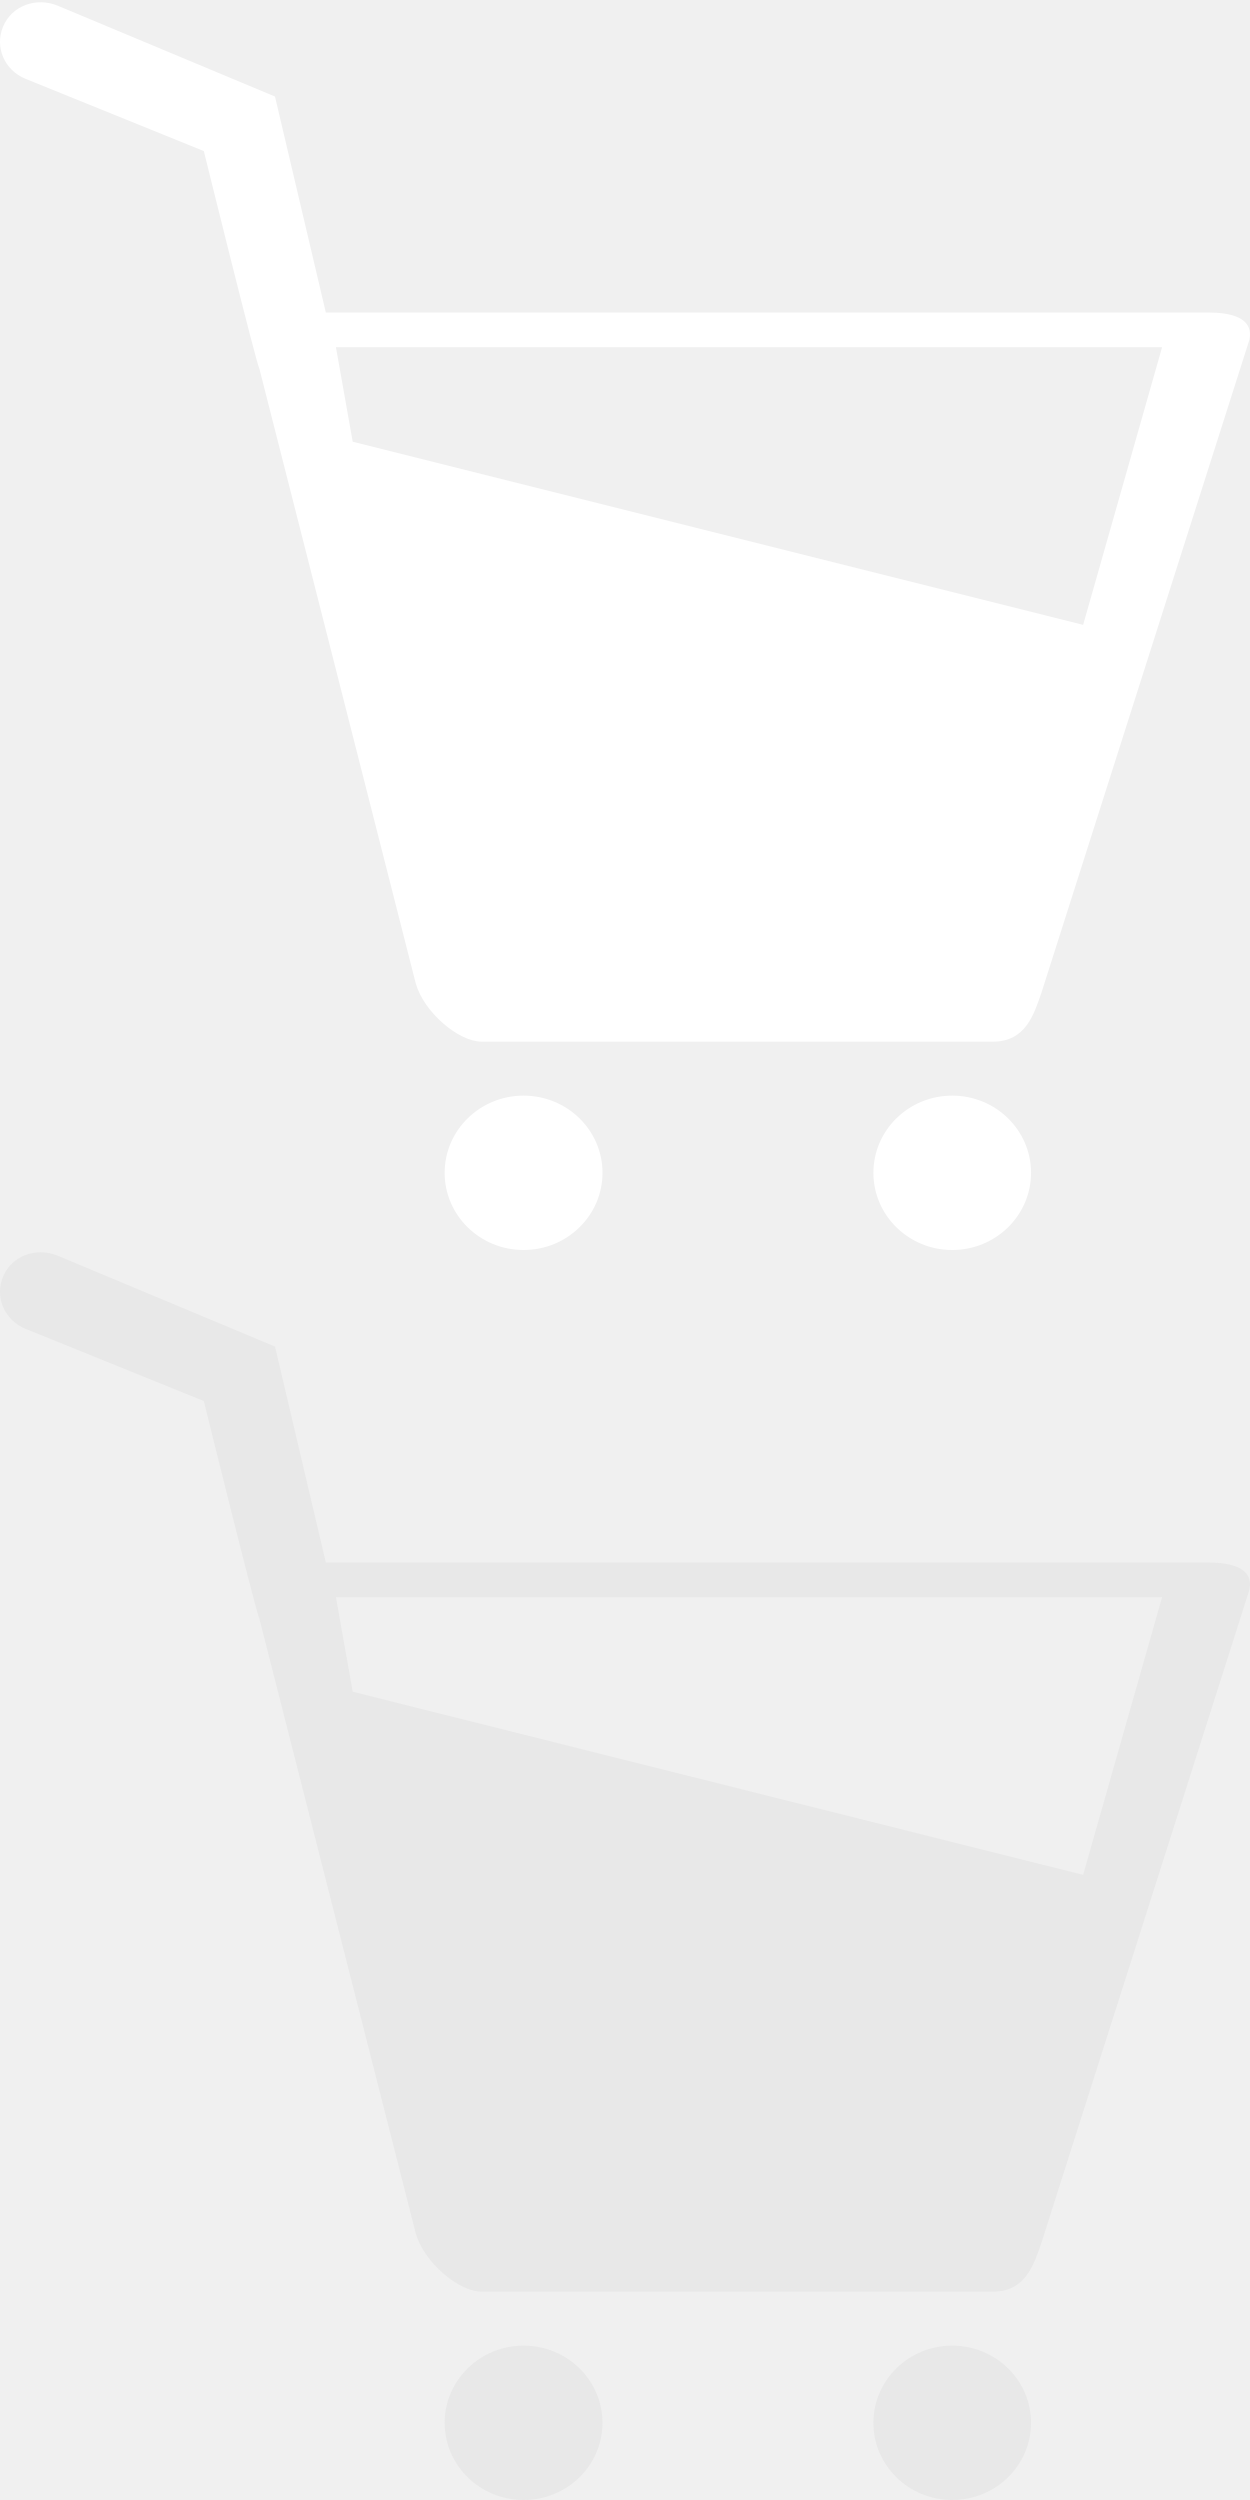
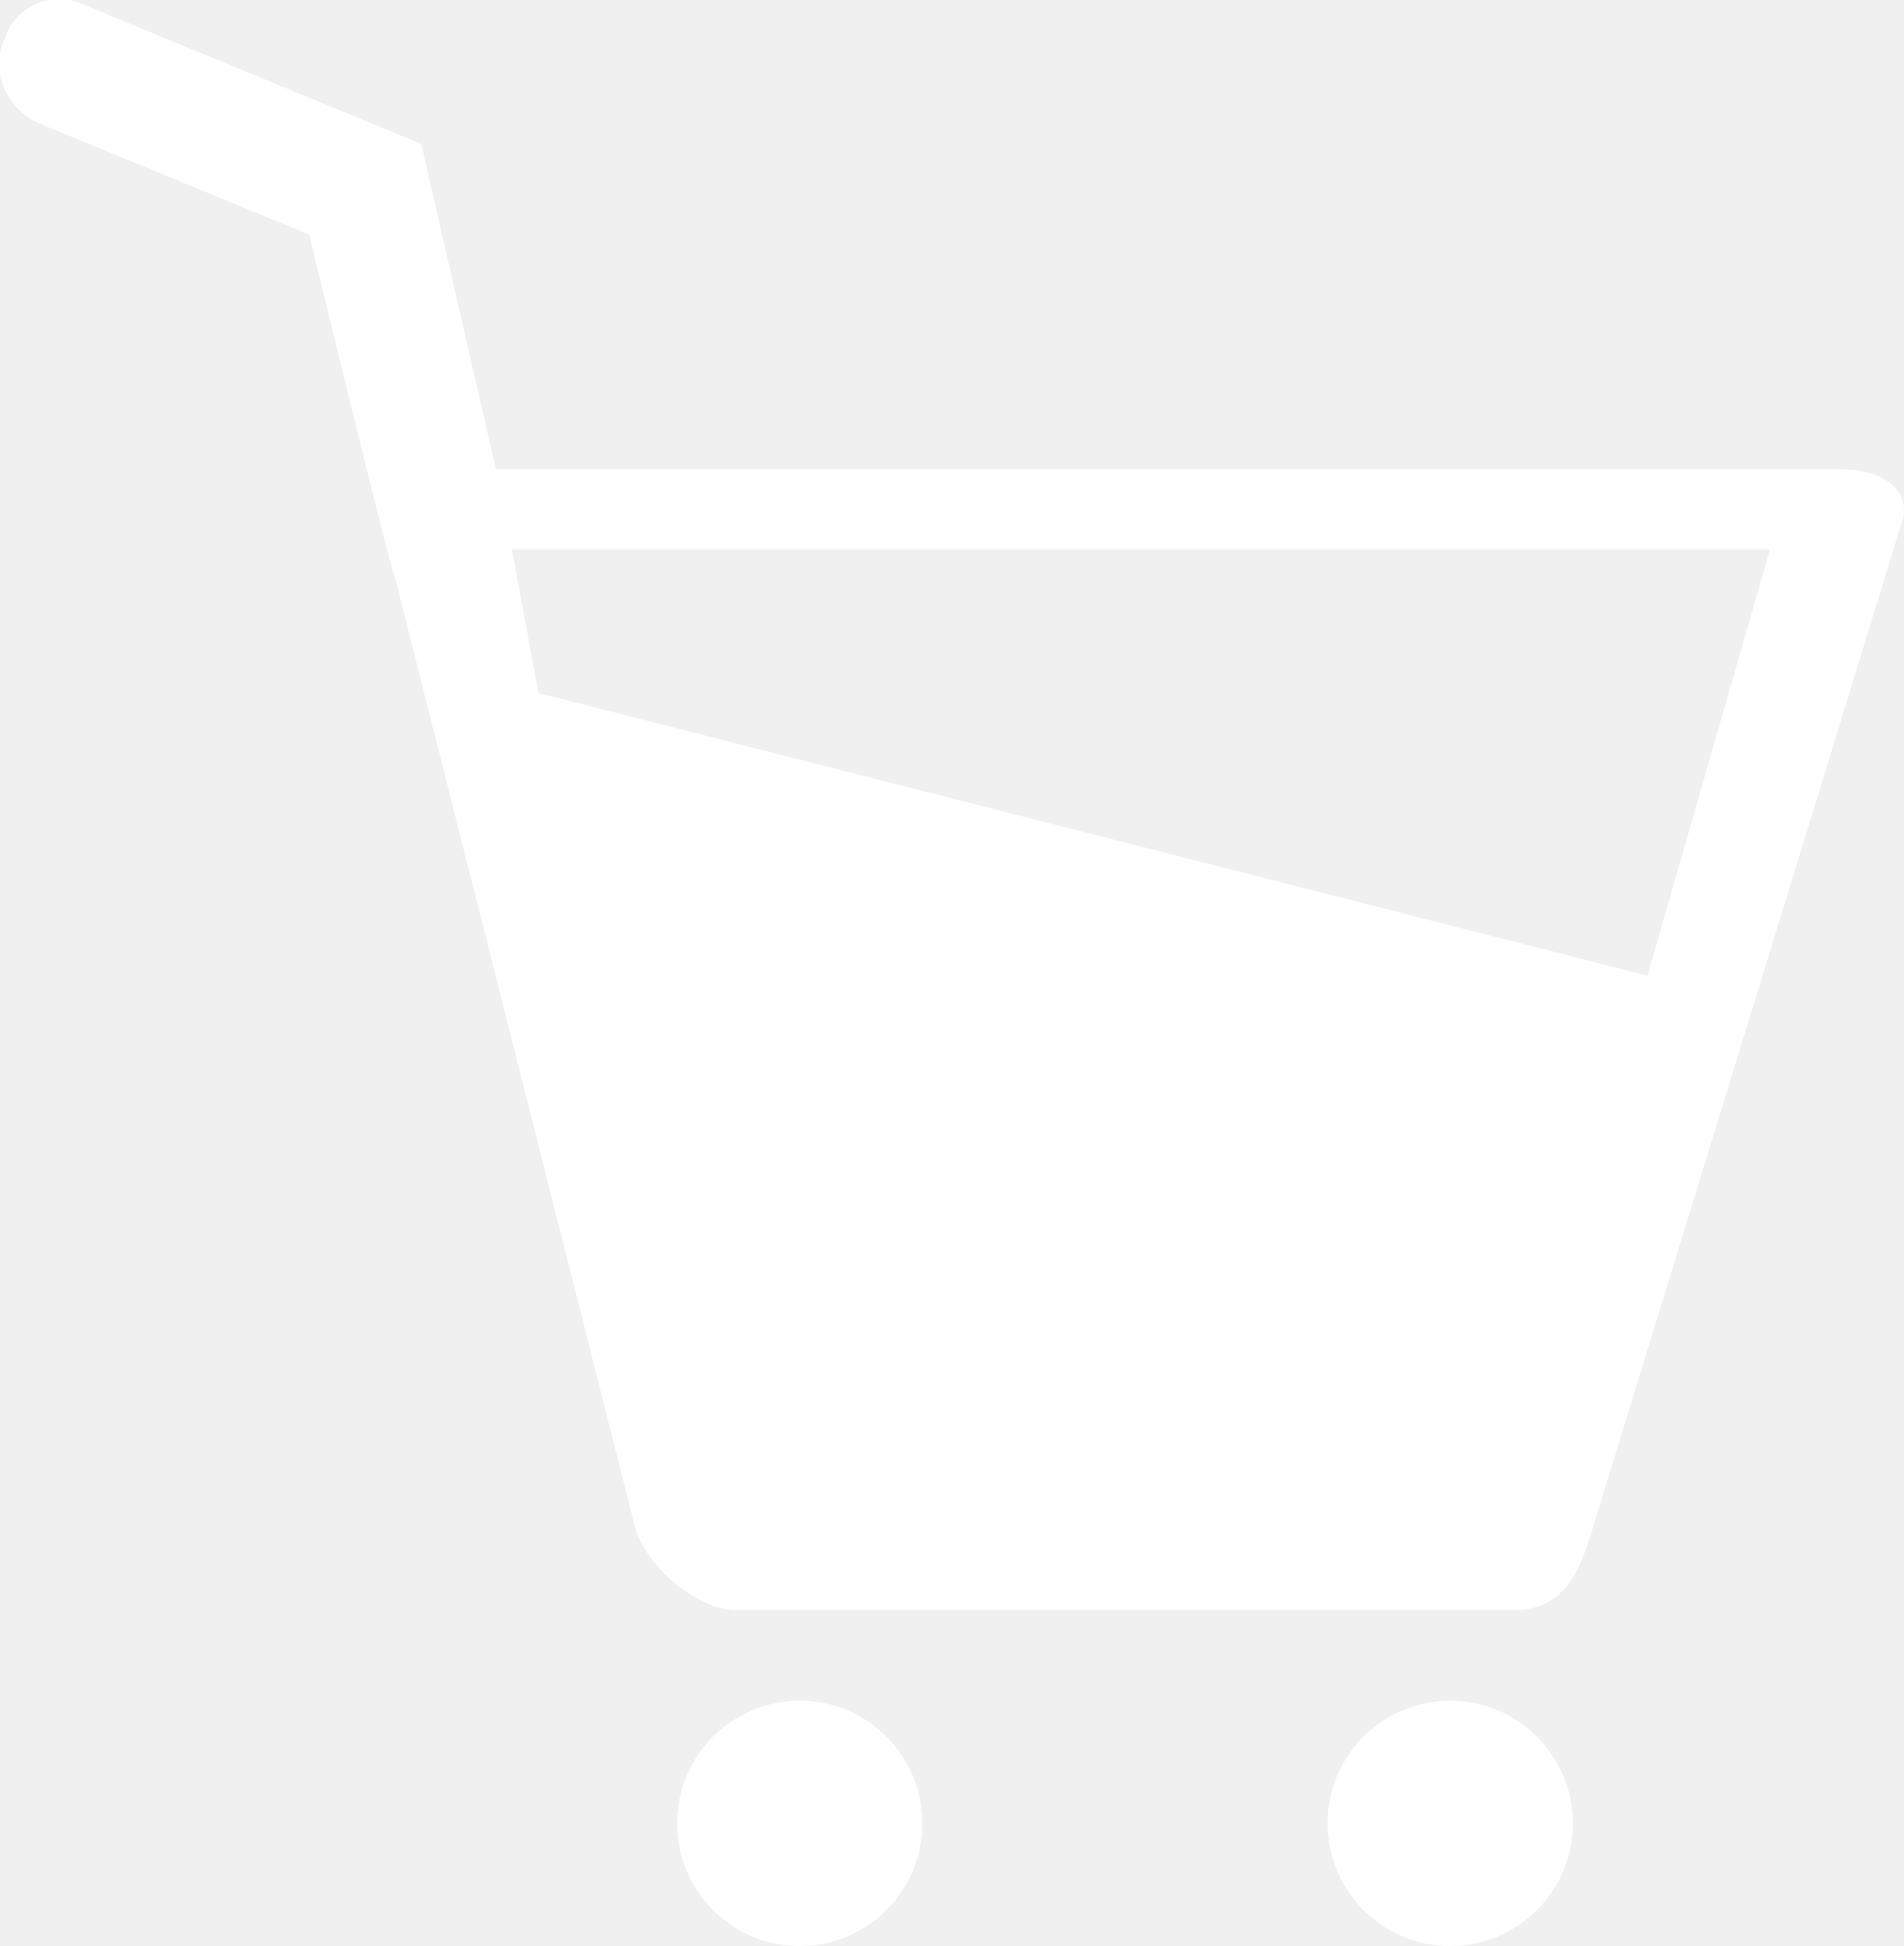
- <svg xmlns="http://www.w3.org/2000/svg" version="1.1" id="Layer_1" x="0px" y="0px" width="36px" height="72px" viewBox="0 0 36 72" enable-background="new 0 0 36 72" xml:space="preserve">
+ <svg xmlns="http://www.w3.org/2000/svg" version="1.1" id="Layer_1" x="0px" y="0px" viewBox="0 0 35.7 36.5" style="enable-background:new 0 0 35.7 36.5;" xml:space="preserve">
+   <style type="text/css">
+ 	.st0{fill:#FFFFFF;}
+ </style>
  <g>
-     <ellipse fill="#FFFFFF" cx="15.079" cy="33.777" rx="2.273" ry="2.223" />
-     <path fill="#FFFFFF" d="M34.786,9H9.384L7.92,2.781L1.657,0.162c-0.61-0.249-1.31-0.003-1.565,0.596   c-0.254,0.596,0.035,1.264,0.645,1.513L5.87,4.351c0,0,1.519,6.156,1.602,6.275l4.501,17.694C12.205,29.15,13.208,30,13.87,30   h14.724c0.953,0,1.187-0.798,1.403-1.42l5.986-18.795C36.114,9.146,35.446,9,34.786,9z M31.194,17.996l-21.036-5.274L9.675,10   h23.793L31.194,17.996z" />
-     <ellipse fill="#FFFFFF" cx="27.424" cy="33.777" rx="2.27" ry="2.223" />
-   </g>
-   <g>
-     <ellipse fill="#E8E8E8" cx="15.079" cy="69.777" rx="2.273" ry="2.223" />
-     <path fill="#E8E8E8" d="M34.786,45H9.384L7.92,38.781l-6.263-2.619c-0.61-0.249-1.31-0.003-1.565,0.596   c-0.254,0.596,0.035,1.264,0.645,1.513l5.133,2.079c0,0,1.519,6.156,1.602,6.275l4.501,17.694C12.205,65.15,13.208,66,13.87,66   h14.724c0.953,0,1.187-0.798,1.403-1.42l5.986-18.795C36.114,45.146,35.446,45,34.786,45z M31.194,53.996l-21.036-5.274L9.675,46   h23.793L31.194,53.996z" />
-     <ellipse fill="#E8E8E8" cx="27.424" cy="69.777" rx="2.27" ry="2.223" />
+     <g>
+       <circle class="st0" cx="15" cy="34.2" r="2.3" />
+       <circle class="st0" cx="27.2" cy="34.2" r="2.3" />
+       <g>
+         <g>
+           <path class="st0" d="M34.5,8.8H9.3L7.9,2.7L1.6,0.1C1-0.2,0.3,0.1,0.1,0.7c-0.3,0.6,0,1.3,0.6,1.6l5.1,2.1c0,0,1.5,6.2,1.6,6.4      l4.5,17.8c0.2,0.8,1.2,1.6,1.9,1.6h14.6c0.9,0,1.2-0.7,1.4-1.3l5.9-19.2C35.8,9.1,35.2,8.8,34.5,8.8z M30.9,18.3L10.1,13      l-0.5-2.7h23.6L30.9,18.3z" />
+         </g>
+       </g>
+     </g>
  </g>
</svg>
